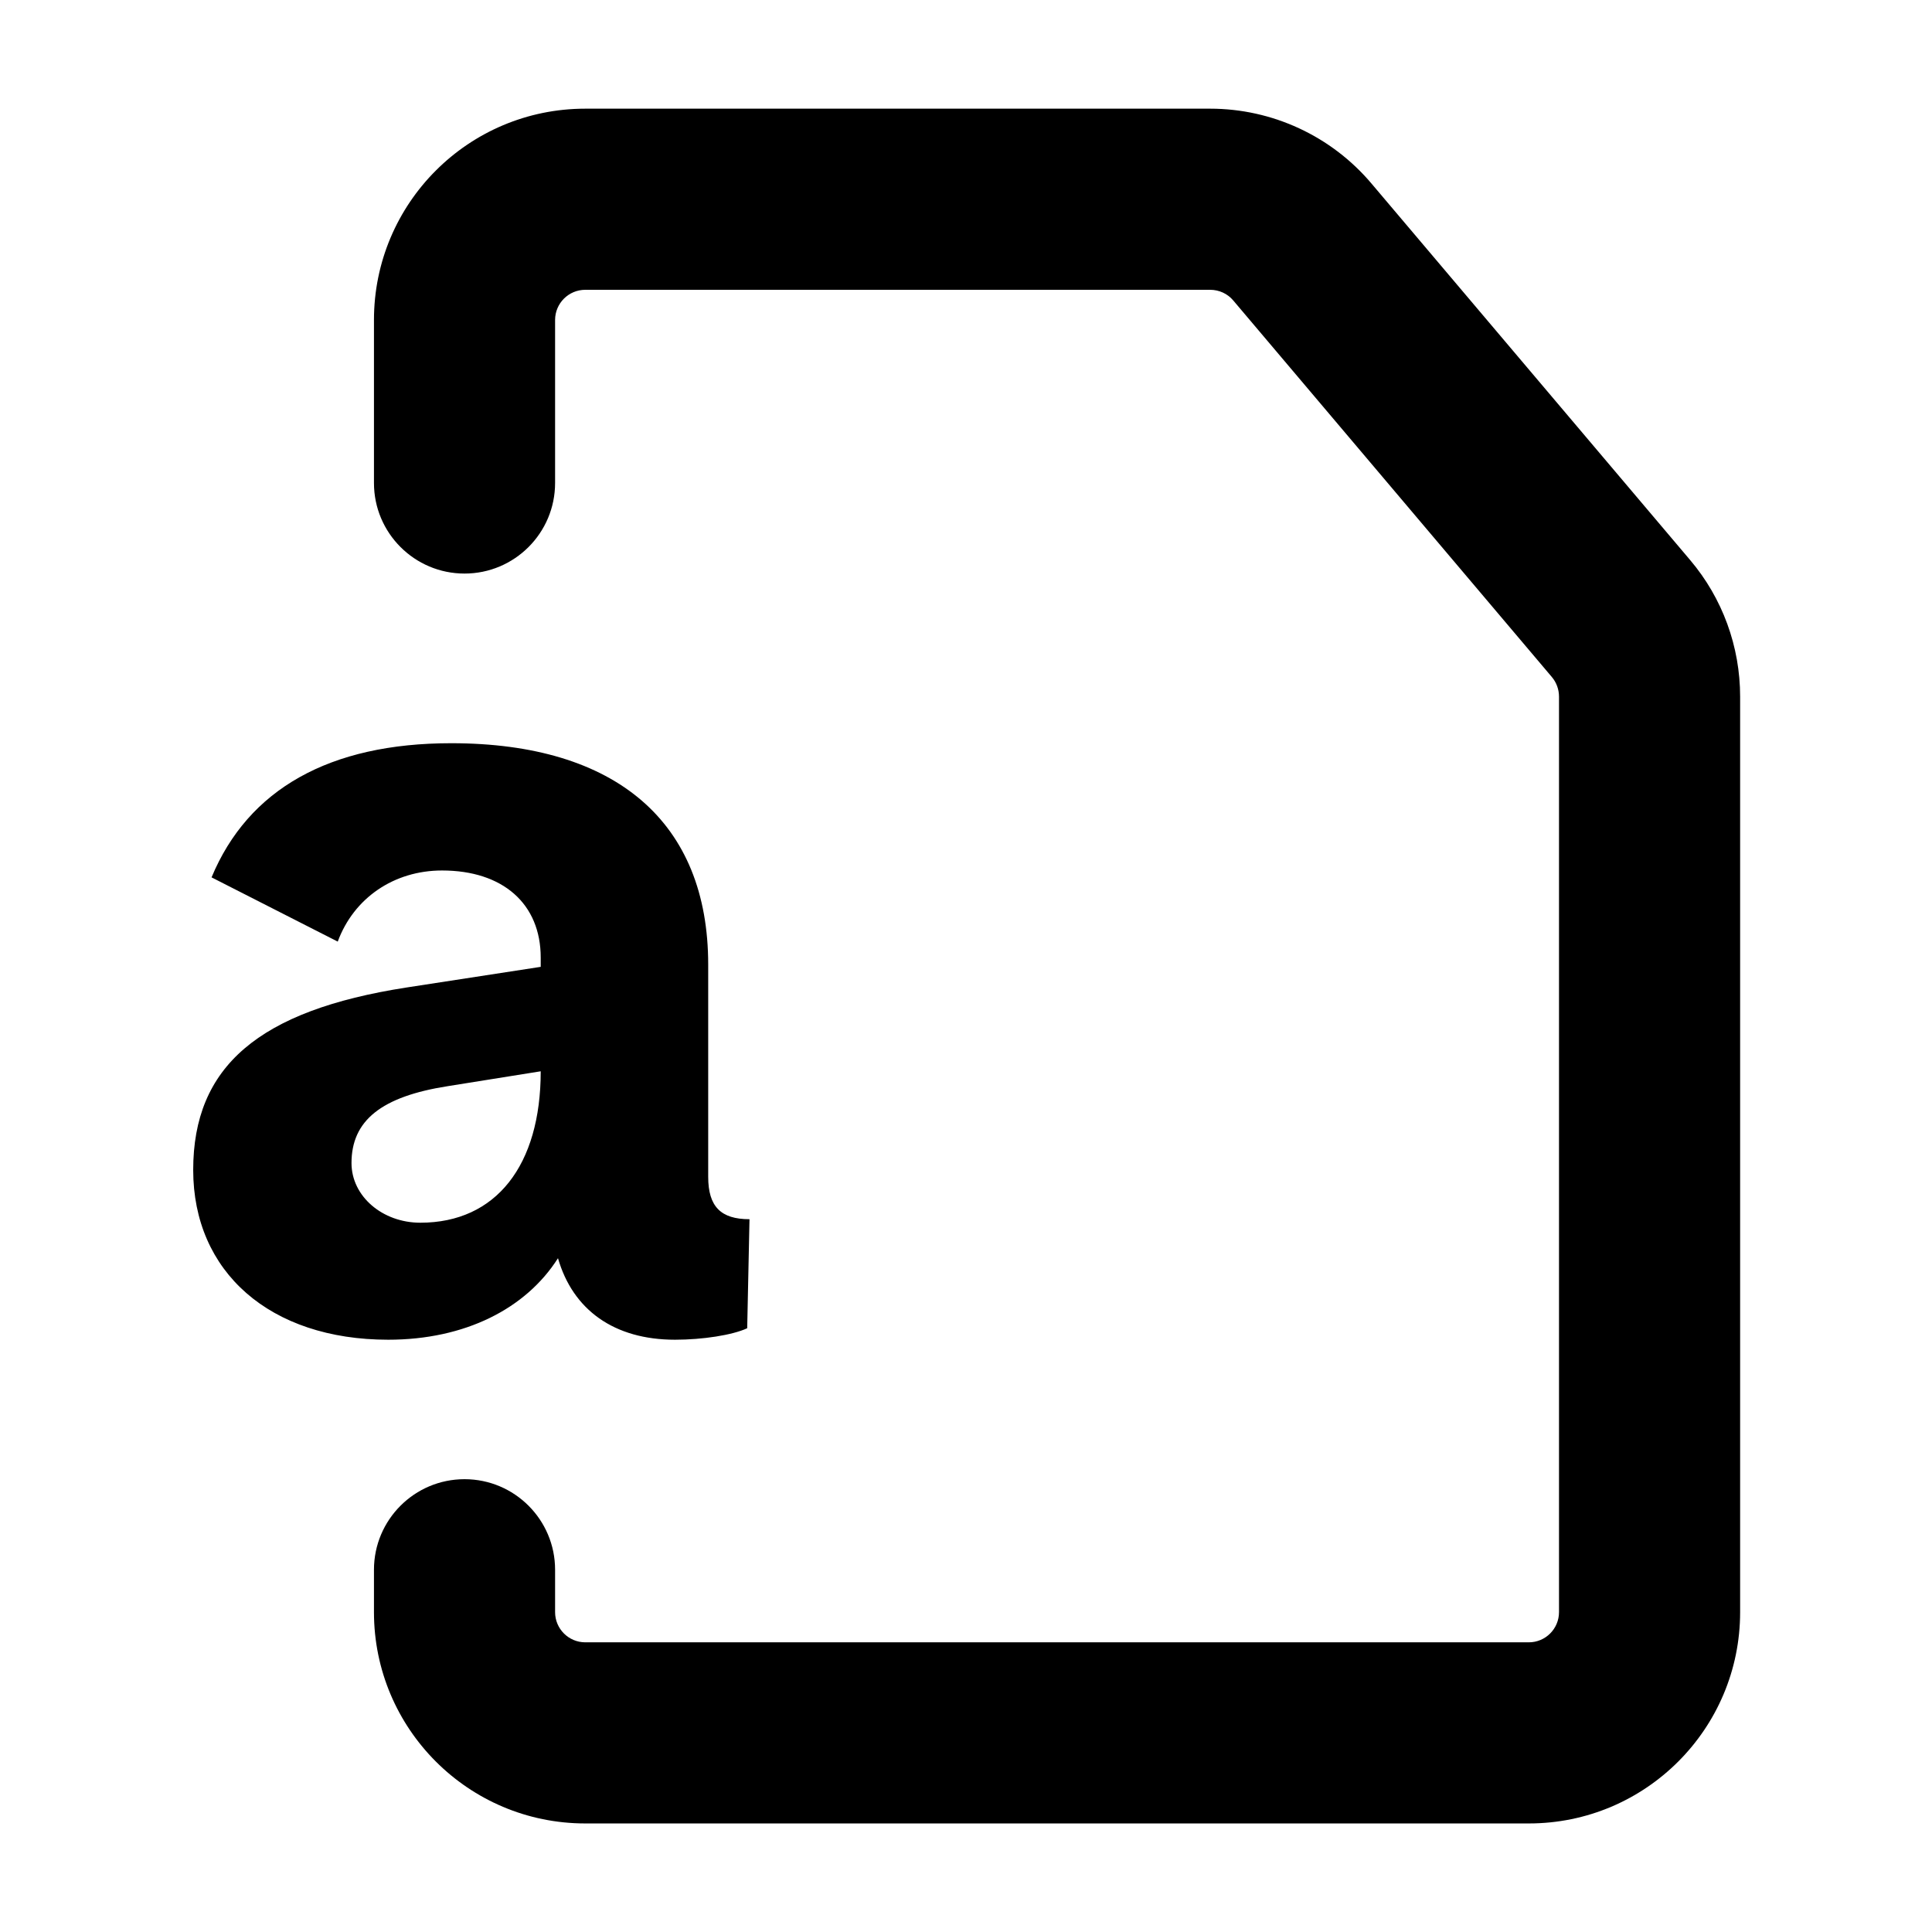
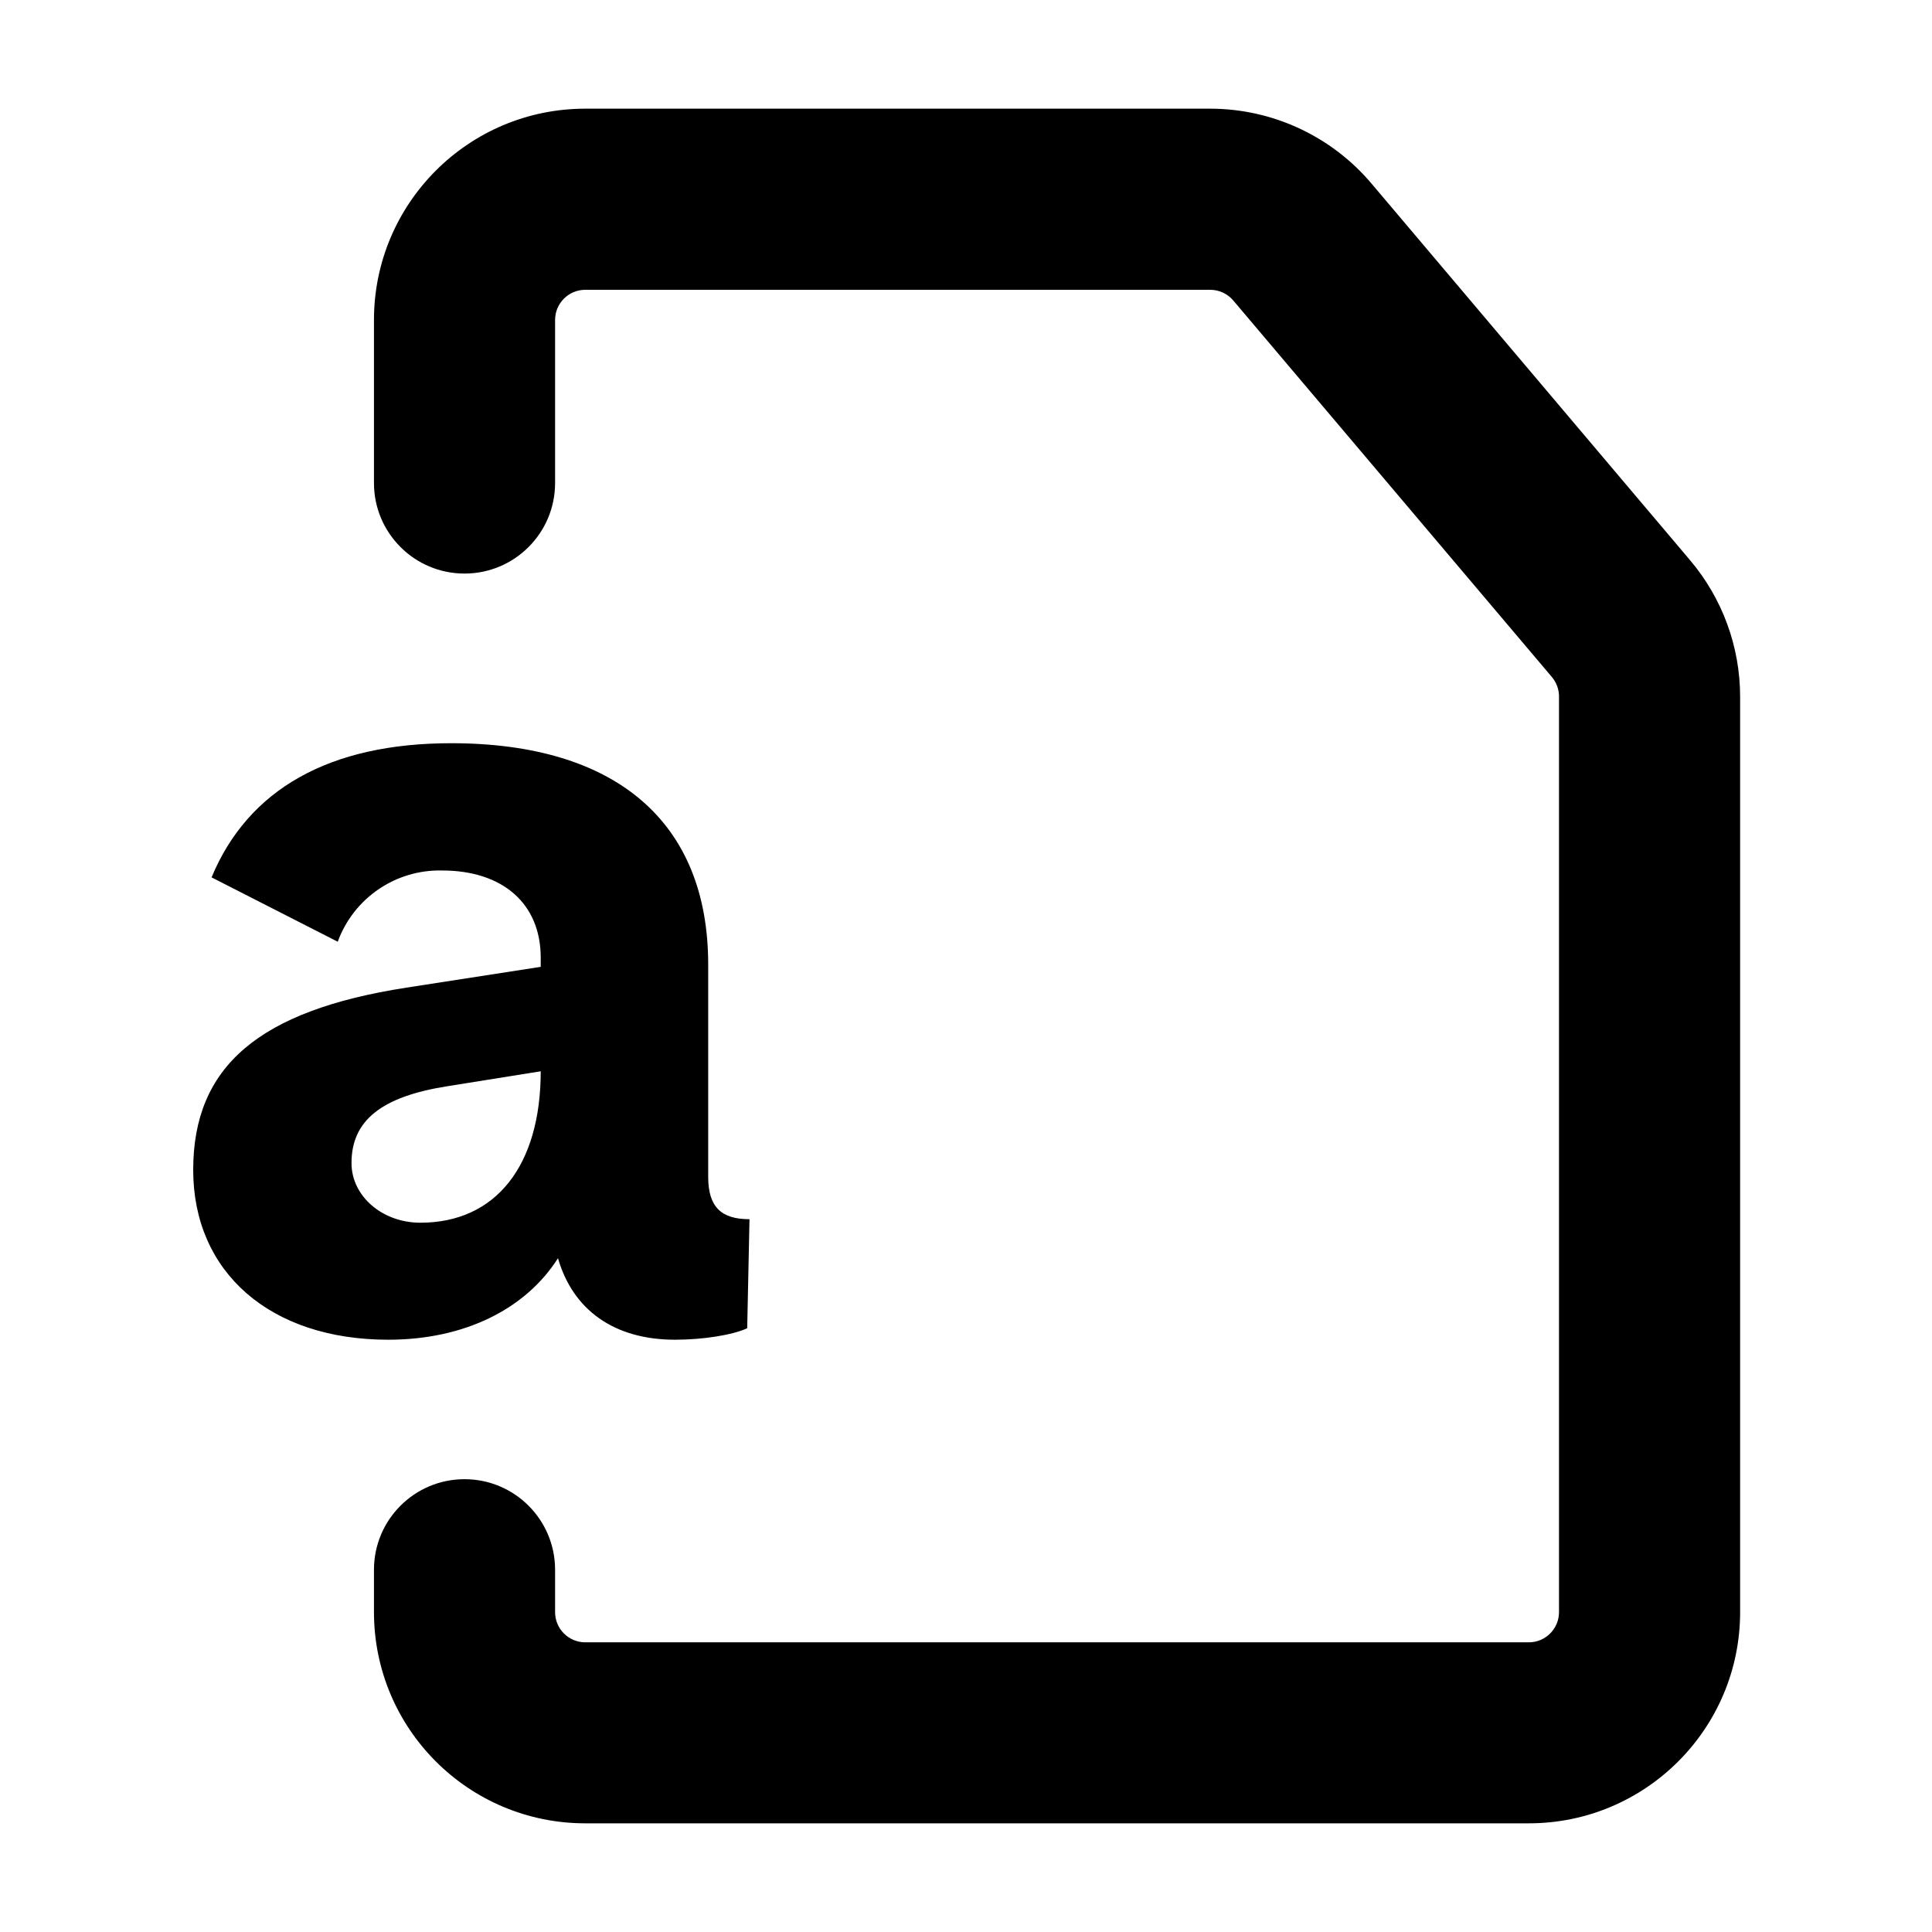
<svg xmlns="http://www.w3.org/2000/svg" width="16" height="16" viewBox="0 0 16 16" fill="none">
-   <path fill-rule="evenodd" clip-rule="evenodd" d="M4.847 0.9C3.88 0.9 3.097 1.683 3.097 2.65V4C3.097 4.414 3.433 4.75 3.847 4.75C4.261 4.75 4.597 4.414 4.597 4V2.65C4.597 2.512 4.709 2.4 4.847 2.4H10.022C10.096 2.4 10.166 2.432 10.213 2.488L12.852 5.607C12.89 5.652 12.911 5.71 12.911 5.769V13.351C12.911 13.489 12.799 13.601 12.661 13.601H4.847C4.709 13.601 4.597 13.489 4.597 13.351V13C4.597 12.586 4.261 12.25 3.847 12.25C3.433 12.25 3.097 12.586 3.097 13V13.351C3.097 14.317 3.88 15.101 4.847 15.101H12.661C13.628 15.101 14.411 14.317 14.411 13.351V5.769C14.411 5.355 14.265 4.954 13.997 4.638L11.358 1.52C11.026 1.127 10.537 0.9 10.022 0.9H4.847ZM5.865 7.988V9.746C5.865 9.993 5.97 10.097 6.207 10.097L6.188 11C6.065 11.057 5.818 11.095 5.59 11.095C5.086 11.095 4.744 10.848 4.621 10.42C4.355 10.838 3.851 11.095 3.215 11.095C2.236 11.095 1.6 10.534 1.6 9.689C1.6 8.834 2.141 8.368 3.367 8.178L4.478 8.007V7.931C4.478 7.485 4.165 7.209 3.661 7.209C3.262 7.209 2.93 7.437 2.797 7.798L1.752 7.266C2.056 6.535 2.73 6.155 3.737 6.155C5.105 6.155 5.865 6.81 5.865 7.988ZM2.911 9.632C2.911 9.907 3.167 10.126 3.481 10.126C4.108 10.126 4.478 9.651 4.478 8.872L3.709 8.995C3.158 9.081 2.911 9.28 2.911 9.632Z" fill="black" />
+   <path fill-rule="evenodd" clip-rule="evenodd" d="M4.847.9a1.75 1.75 0 00-1.75 1.75V4a.75.75 0 001.5 0V2.65a.25.25 0 01.25-.25h5.175a.25.25 0 01.191.088l2.64 3.12a.25.25 0 01.058.16v7.583a.25.25 0 01-.25.25H4.847a.25.25 0 01-.25-.25V13a.75.75 0 00-1.5 0v.35c0 .967.783 1.75 1.75 1.75h7.814a1.75 1.75 0 001.75-1.75V5.77a1.75 1.75 0 00-.414-1.13l-2.639-3.12A1.75 1.75 0 0010.022.9H4.847zm1.018 7.088v1.758c0 .247.105.351.342.351L6.188 11c-.123.057-.37.095-.598.095-.504 0-.846-.247-.969-.675-.266.418-.77.675-1.406.675-.979 0-1.615-.56-1.615-1.406 0-.855.541-1.32 1.767-1.51l1.111-.172v-.076c0-.446-.313-.722-.817-.722a.898.898 0 00-.864.59l-1.045-.533c.304-.731.978-1.111 1.985-1.111 1.368 0 2.128.655 2.128 1.833zM2.911 9.632c0 .275.256.494.57.494.627 0 .997-.475.997-1.254l-.769.123c-.551.086-.798.285-.798.637z" fill="#000" />
</svg>
